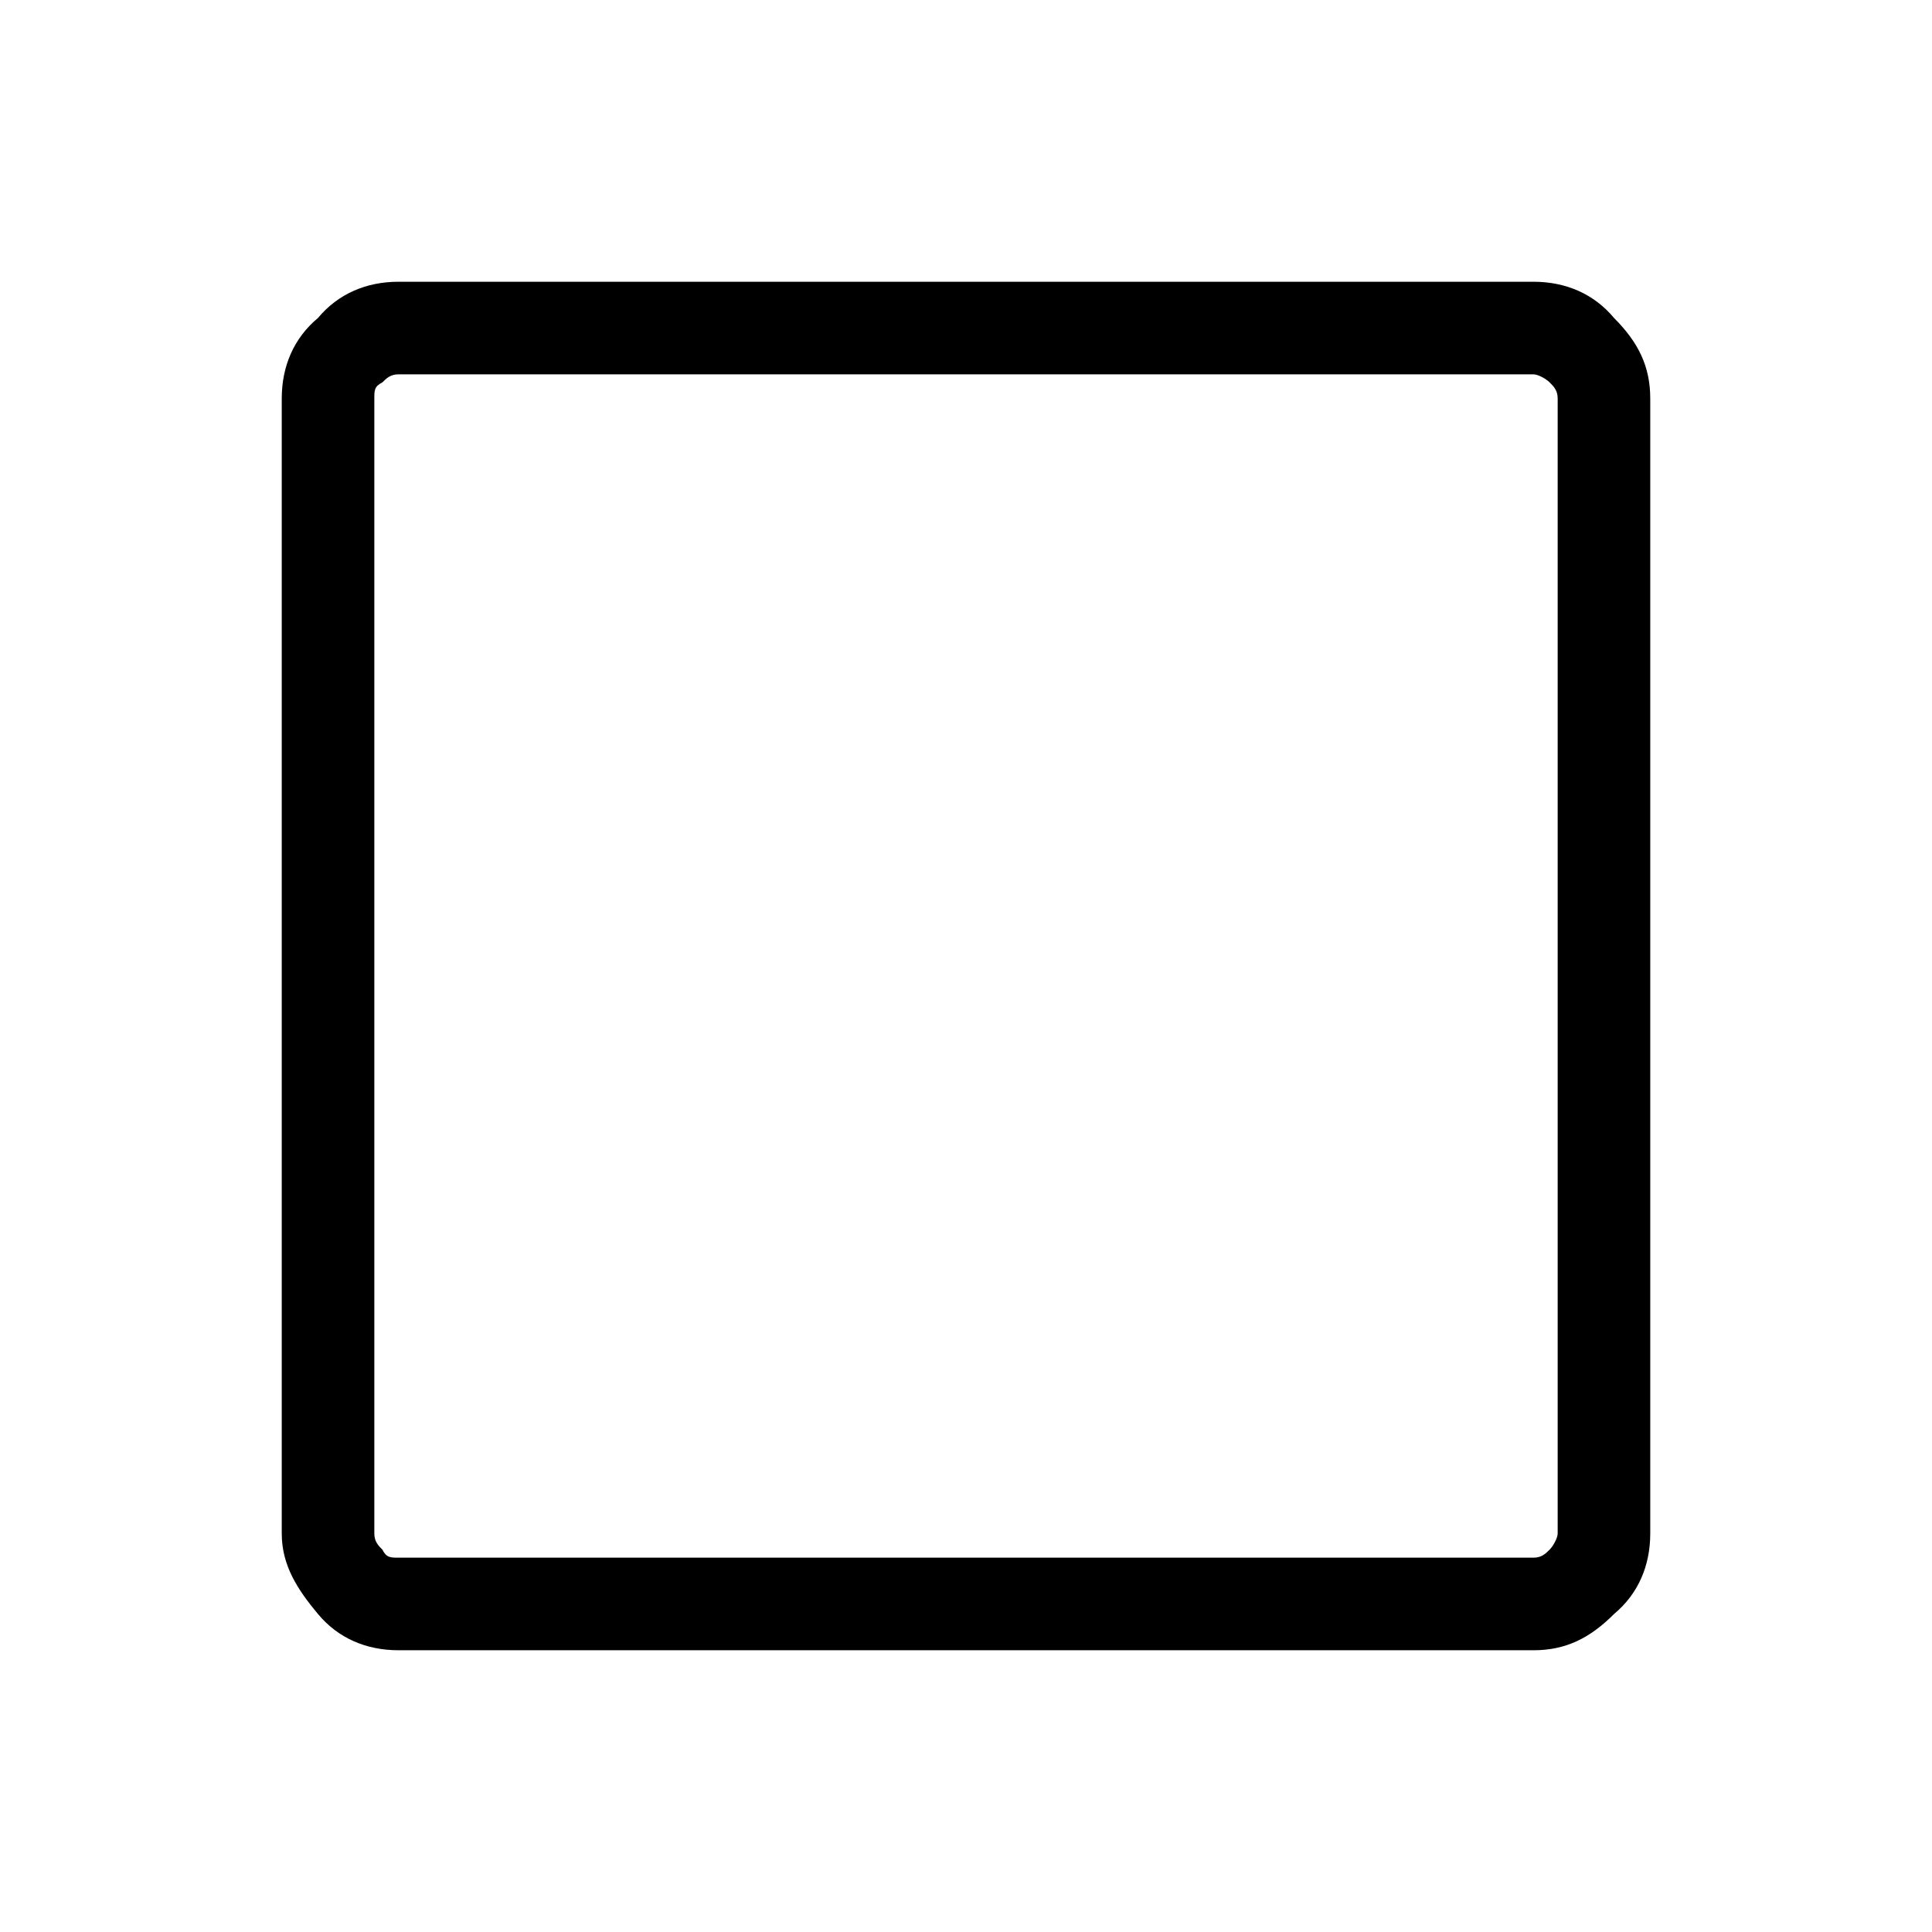
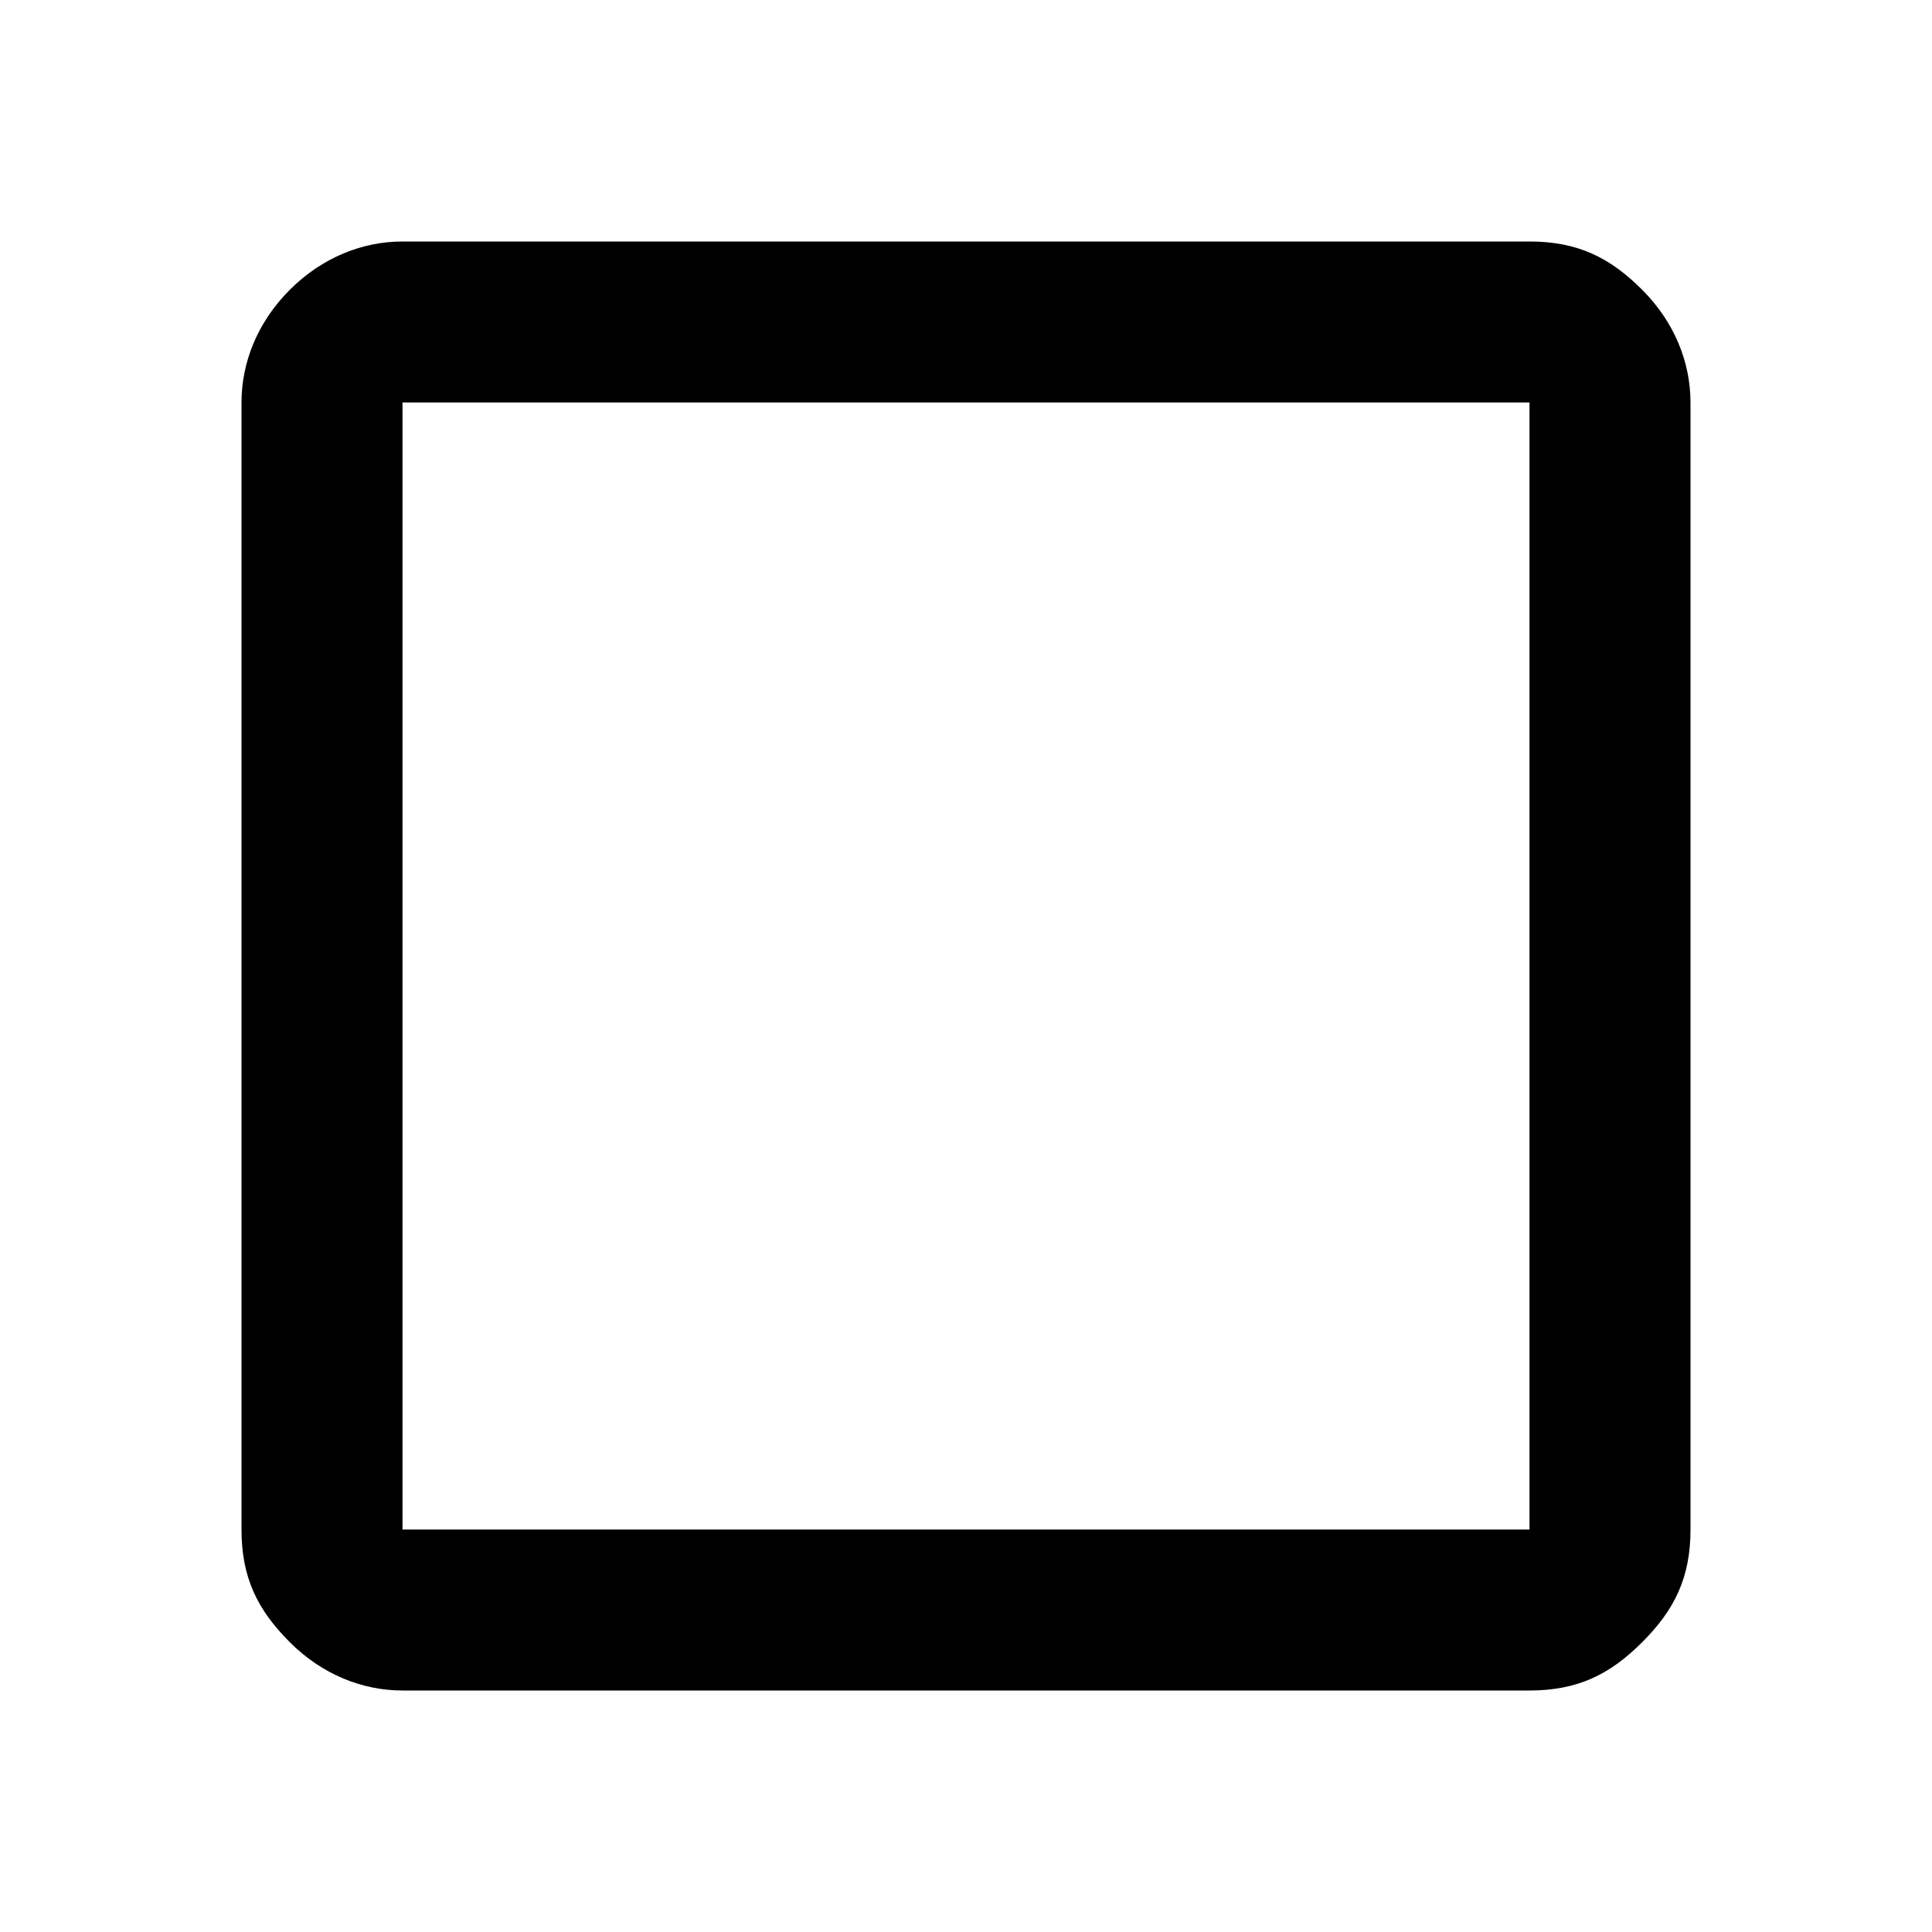
- <svg xmlns="http://www.w3.org/2000/svg" version="1.1" id="Layer_1" x="0px" y="0px" viewBox="0 0 48 48" style="enable-background:new 0 0 48 48;" xml:space="preserve">
+ <svg xmlns="http://www.w3.org/2000/svg" version="1.1" id="Layer_1" x="0px" y="0px" viewBox="0 0 24 24" style="enable-background:new 0 0 24 24;" xml:space="preserve">
  <g>
-     <path d="M9.9,41c-0.8,0-1.5-0.3-2-0.9S7,38.9,7,38.1V9.9c0-0.8,0.3-1.5,0.9-2C8.4,7.3,9.1,7,9.9,7h28.2c0.8,0,1.5,0.3,2,0.9   c0.6,0.6,0.9,1.2,0.9,2v28.2c0,0.8-0.3,1.5-0.9,2c-0.6,0.6-1.2,0.9-2,0.9L9.9,41z M9.9,38.7h28.2c0.2,0,0.3-0.1,0.4-0.2   c0.1-0.1,0.2-0.3,0.2-0.4V9.9c0-0.2-0.1-0.3-0.2-0.4c-0.1-0.1-0.3-0.2-0.4-0.2H9.9c-0.2,0-0.3,0.1-0.4,0.2C9.3,9.6,9.3,9.7,9.3,9.9   v28.2c0,0.2,0.1,0.3,0.2,0.4C9.6,38.7,9.7,38.7,9.9,38.7z" />
+     <path d="M5,21c-0.5,0-1-0.2-1.4-0.6S3,19.6,3,19V5c0-0.5,0.2-1,0.6-1.4C4,3.2,4.5,3,5,3h14c0.6,0,1,0.2,1.4,0.6C20.8,4,21,4.5,21,5   v14c0,0.6-0.2,1-0.6,1.4S19.6,21,19,21H5z M5,19h14V5H5V19z" />
  </g>
</svg>
